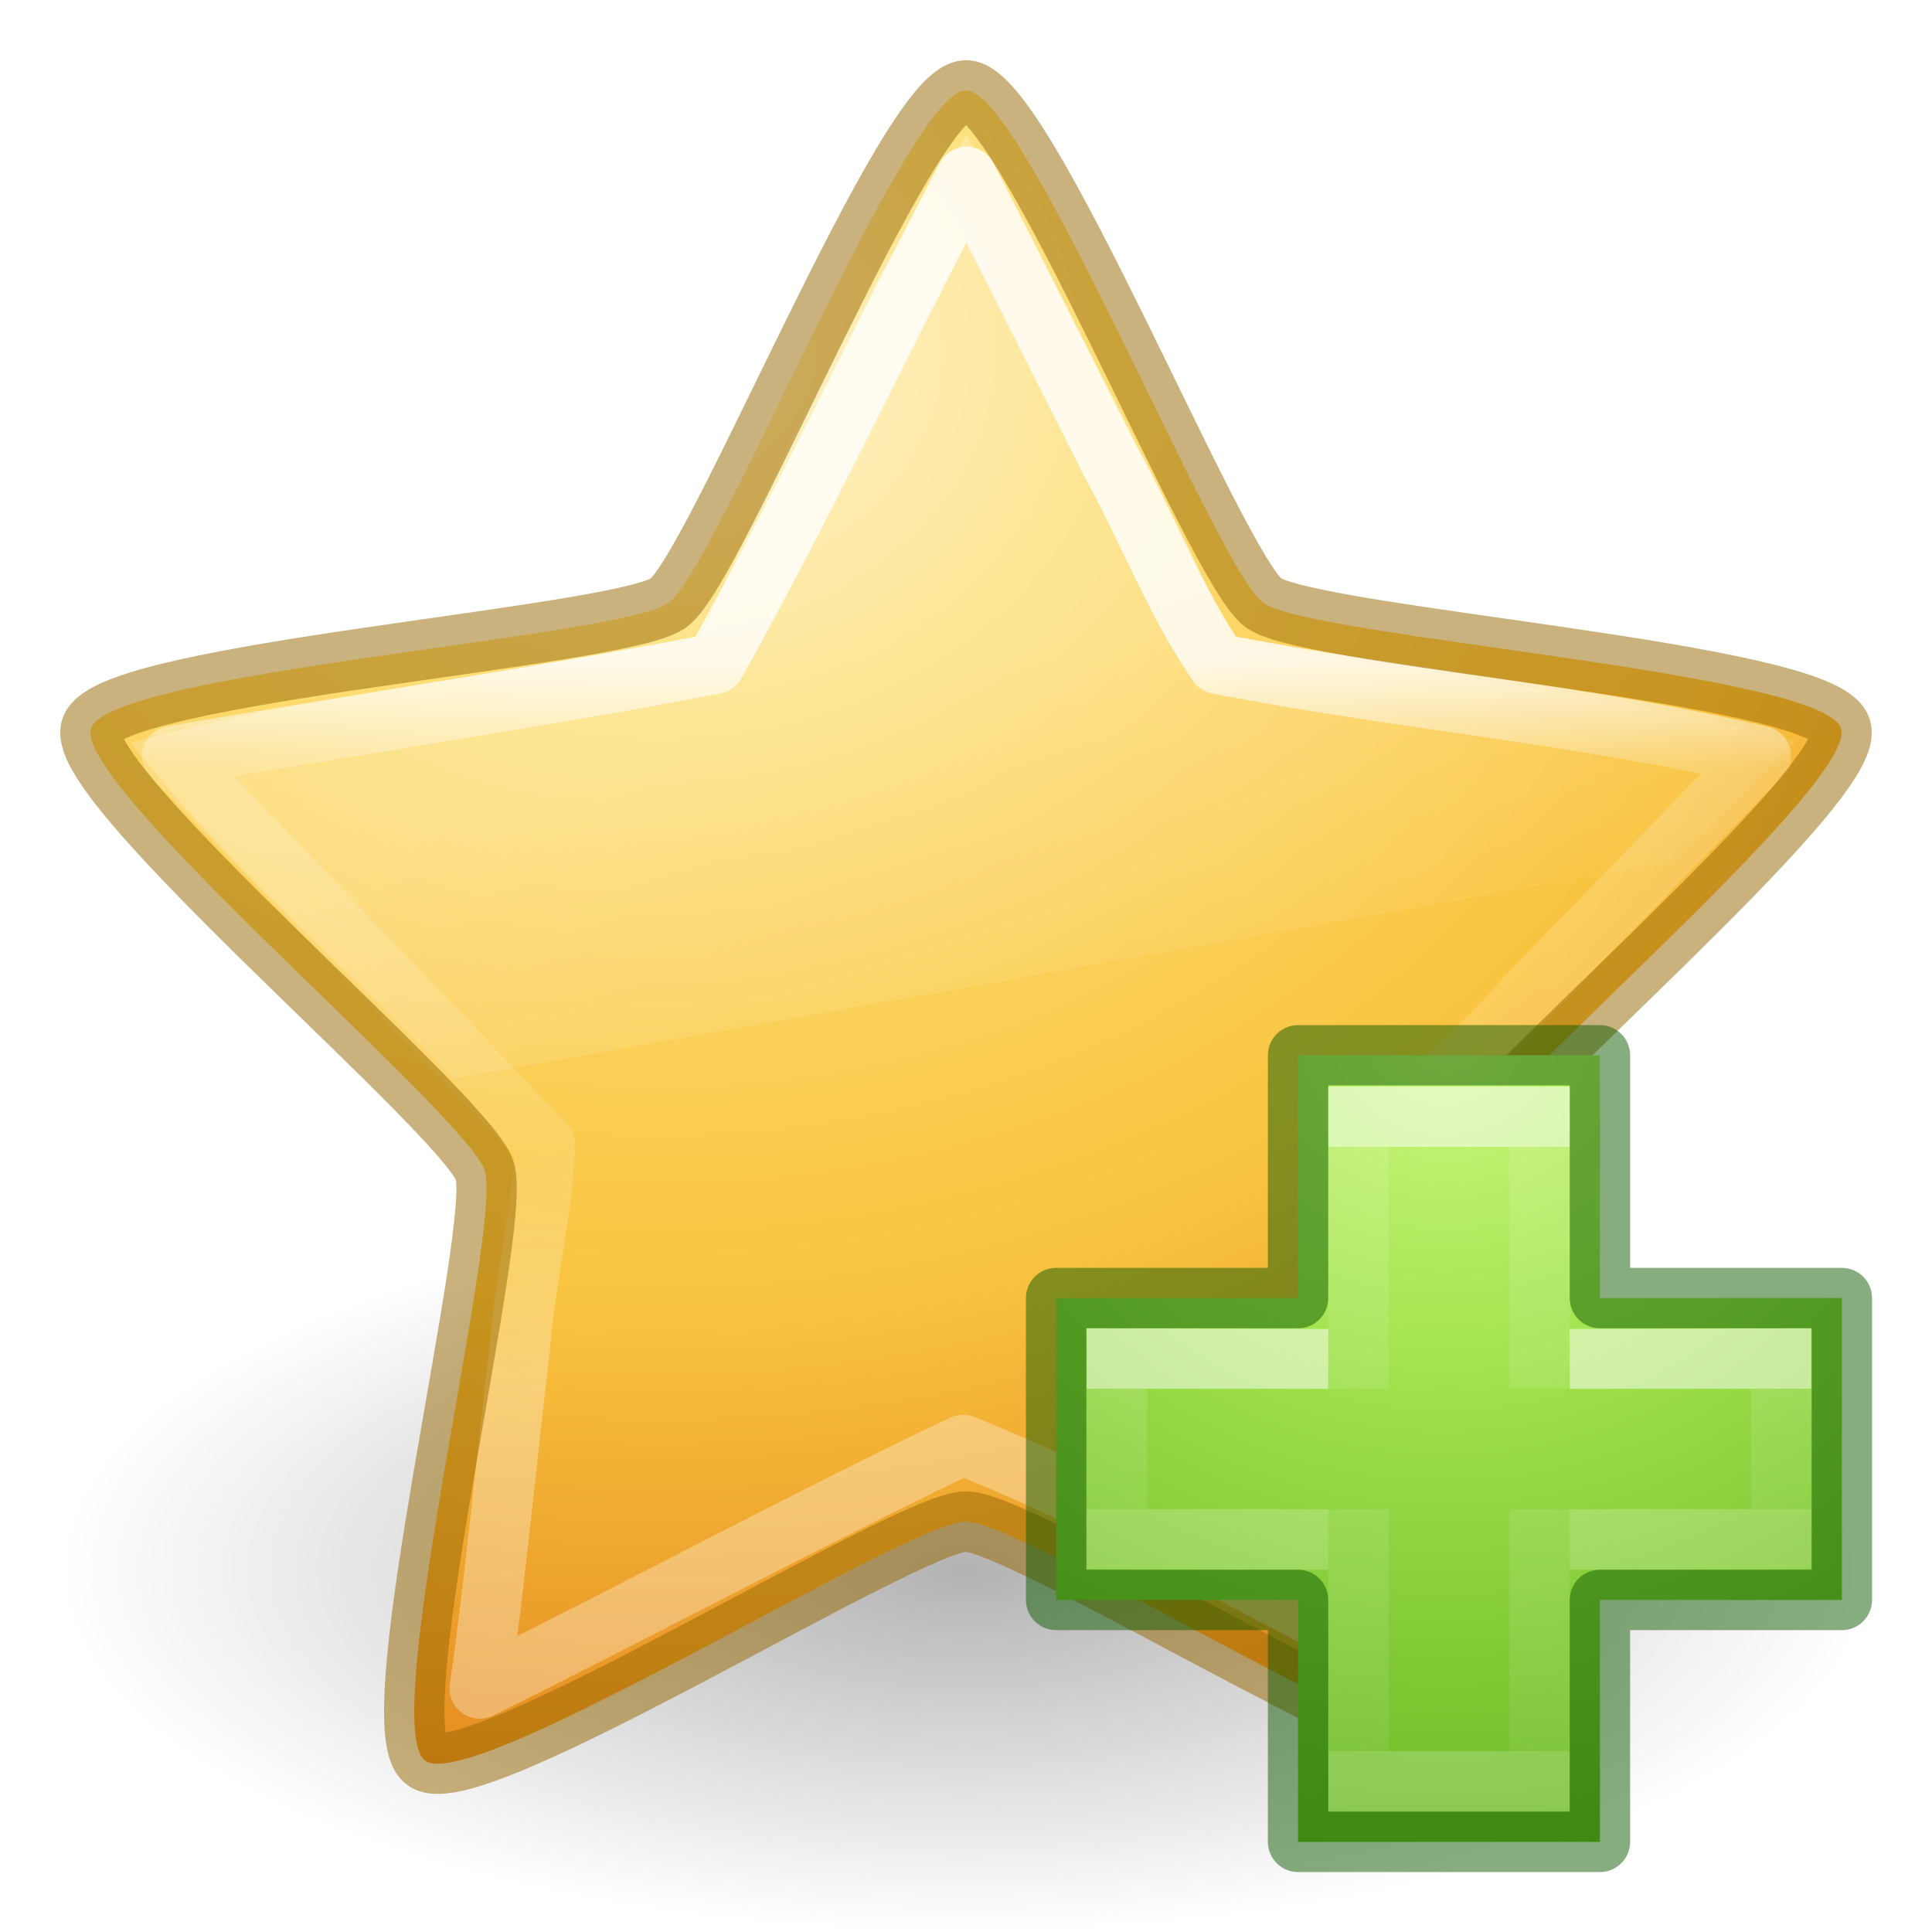
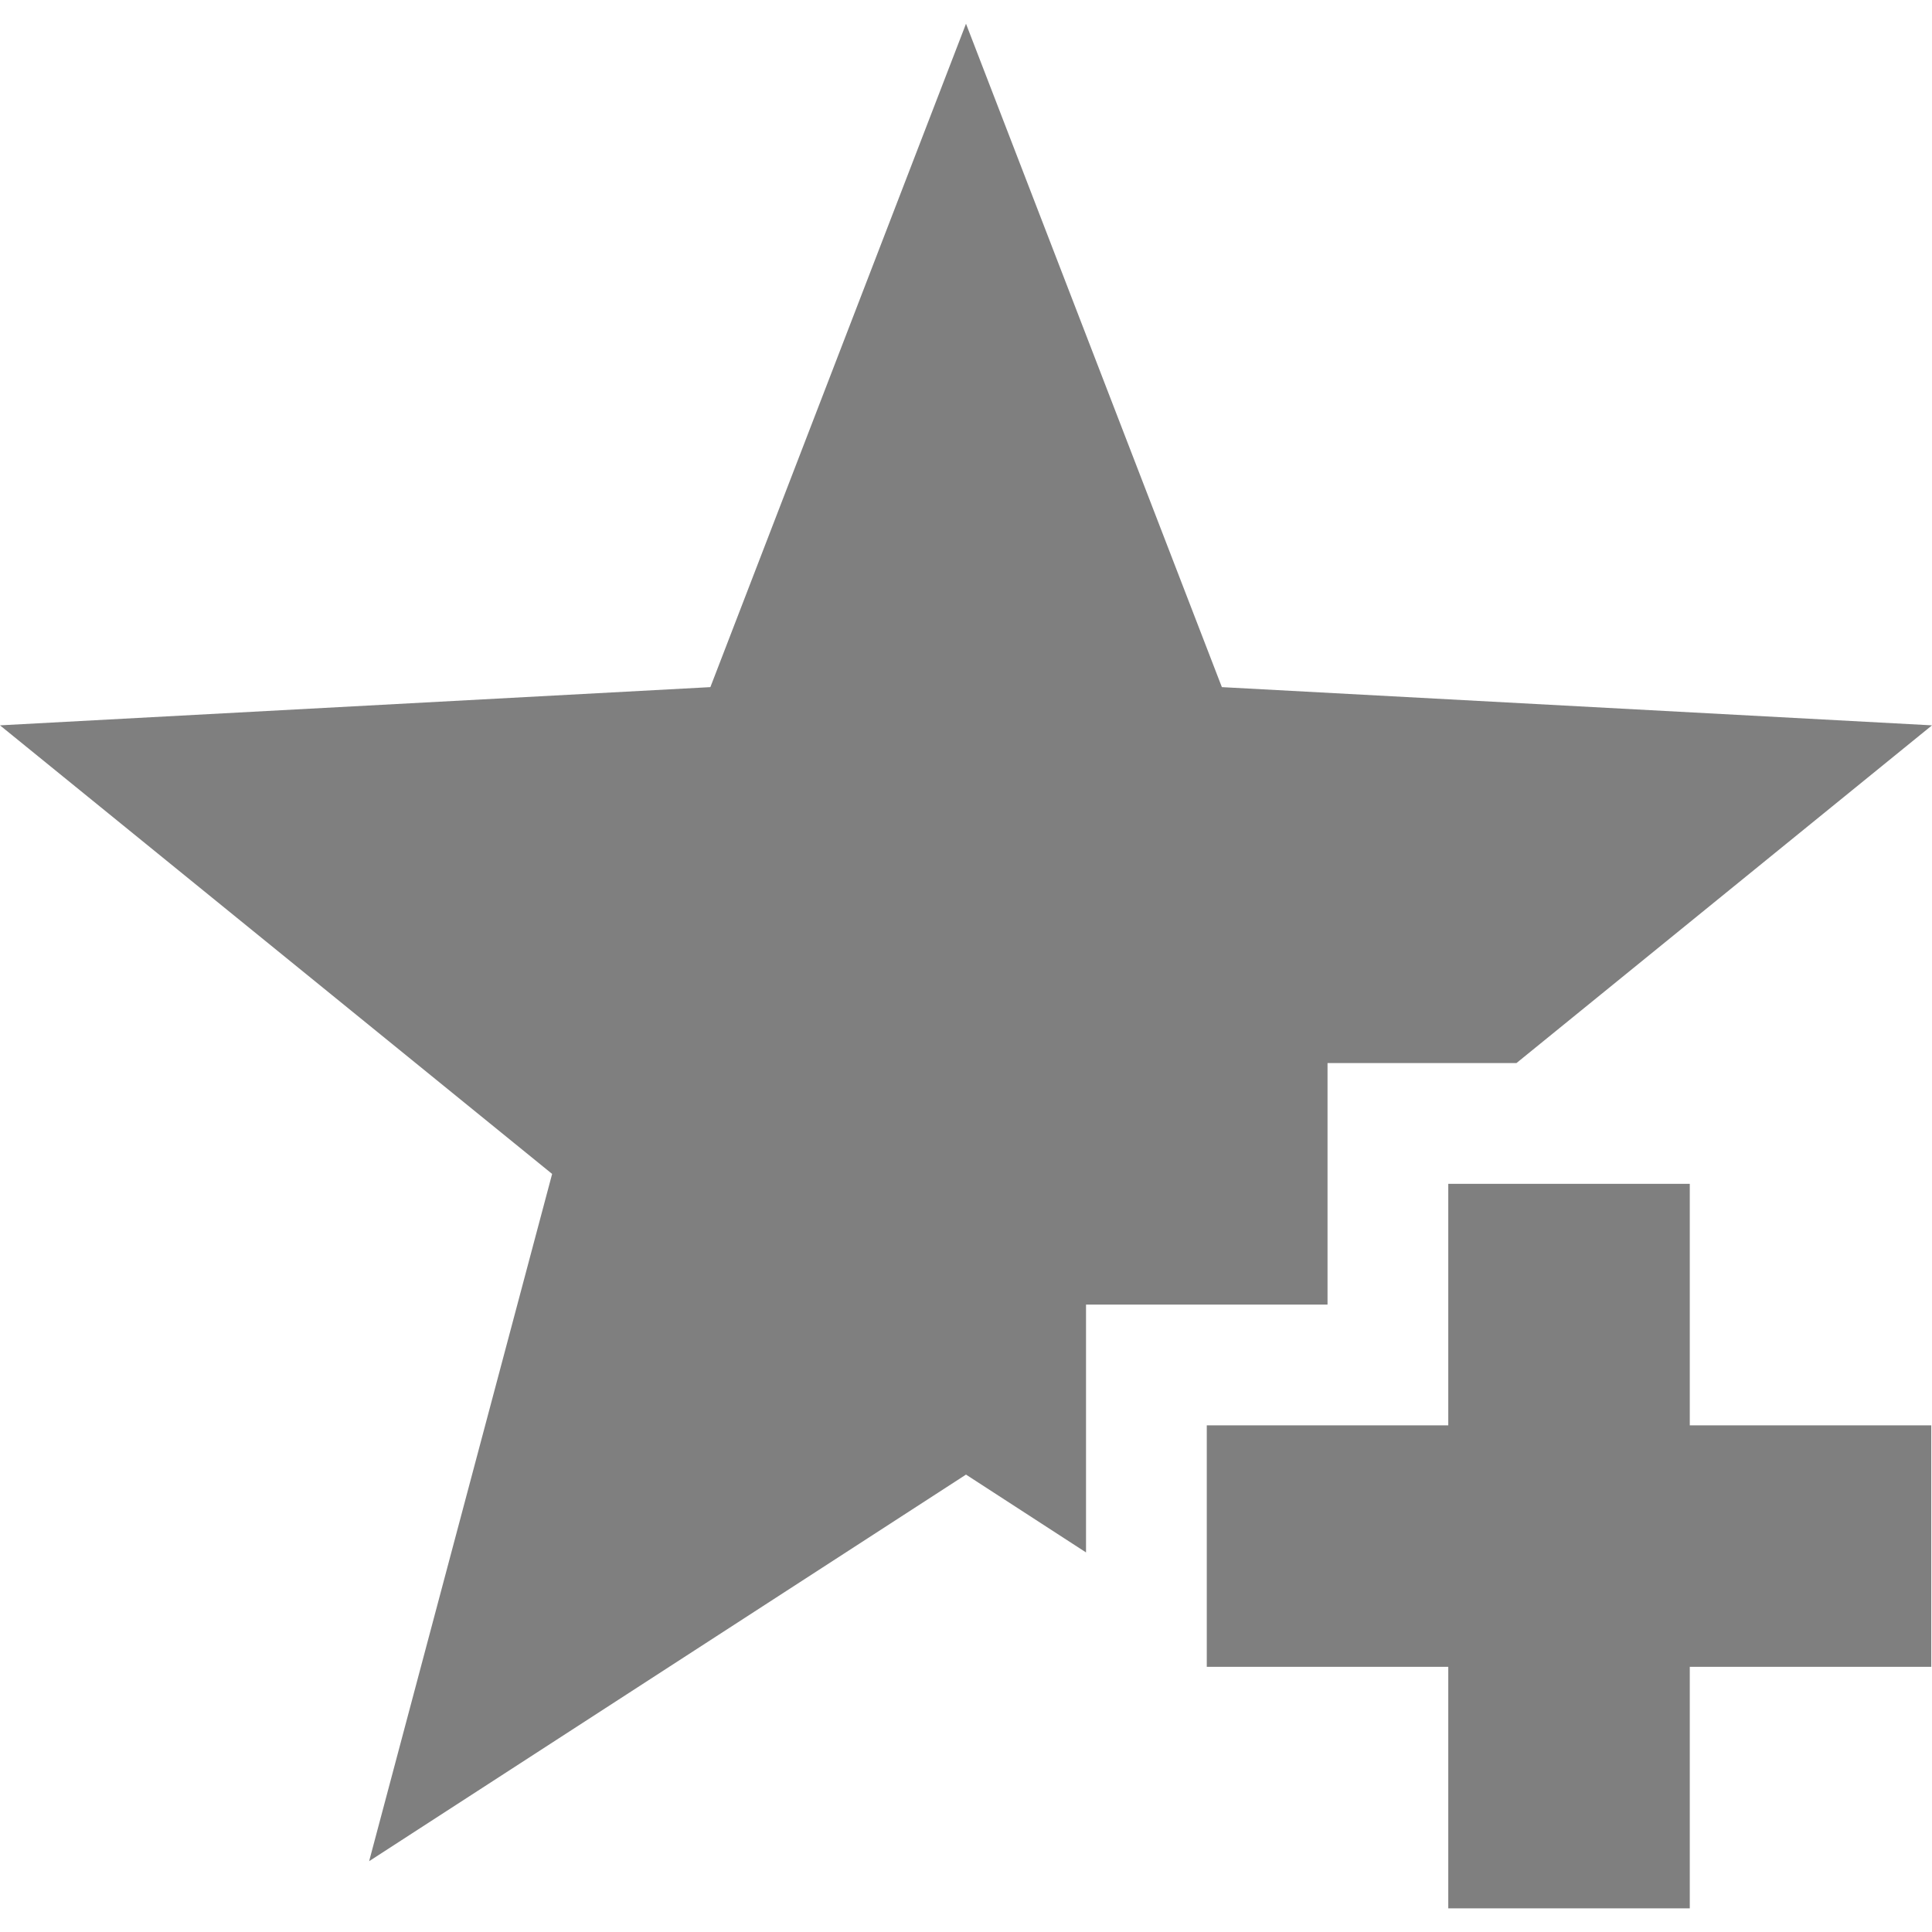
<svg xmlns="http://www.w3.org/2000/svg" xmlns:xlink="http://www.w3.org/1999/xlink" id="svg3883" height="32" width="32" version="1.1">
  <defs id="defs3885">
    <linearGradient id="linearGradient4336">
      <stop id="stop4338" style="stop-color:#ffffff;stop-opacity:1" offset="0" />
      <stop id="stop4340" style="stop-color:#ffffff;stop-opacity:0.235" offset="0.149" />
      <stop id="stop4342" style="stop-color:#ffffff;stop-opacity:0.157" offset="0.679" />
      <stop id="stop4344" style="stop-color:#ffffff;stop-opacity:0.392" offset="1" />
    </linearGradient>
    <linearGradient id="linearGradient8265-821-176-38-919-66-249">
      <stop offset="0" style="stop-color:#ffffff;stop-opacity:0.275" id="stop2687" />
      <stop offset="1" style="stop-color:#ffffff;stop-opacity:0" id="stop2689" />
    </linearGradient>
    <linearGradient id="linearGradient3846">
      <stop offset="0" style="stop-color:#fff3cb;stop-opacity:1" id="stop3848" />
      <stop offset="0.262" style="stop-color:#fdde76;stop-opacity:1" id="stop3850" />
      <stop offset="0.661" style="stop-color:#f9c440;stop-opacity:1" id="stop3852" />
      <stop offset="1" style="stop-color:#e48b20;stop-opacity:1" id="stop3854" />
    </linearGradient>
    <linearGradient id="linearGradient8838">
      <stop offset="0" style="stop-color:#000000;stop-opacity:1" id="stop8840" />
      <stop offset="1" style="stop-color:#000000;stop-opacity:0" id="stop8842" />
    </linearGradient>
    <linearGradient gradientTransform="matrix(0.6444462,0,0,0.6444462,2.453724,-1.478483)" gradientUnits="userSpaceOnUse" xlink:href="#linearGradient8265-821-176-38-919-66-249" id="linearGradient3038" y2="33.955" x2="15.215" y1="22.292" x1="11.566" />
    <linearGradient gradientTransform="matrix(0.6444462,0,0,0.6444462,0.5333307,0.533256)" gradientUnits="userSpaceOnUse" xlink:href="#linearGradient4336" id="linearGradient3041" y2="34.817" x2="29.647" y1="16.097" x1="29.647" />
    <radialGradient gradientTransform="matrix(0,1.710402,-2.03826,0,63.16229,-16.65789)" gradientUnits="userSpaceOnUse" xlink:href="#linearGradient3846" id="radialGradient3044" fy="25.625" fx="13.139" r="13.931" cy="25.625" cx="13.139" />
    <radialGradient gradientTransform="matrix(1.411765,0,0,0.5647051,-72.41173,23.38824)" gradientUnits="userSpaceOnUse" xlink:href="#linearGradient8838" id="radialGradient3049" fy="4.625" fx="62.625" r="10.625" cy="4.625" cx="62.625" />
    <radialGradient gradientTransform="matrix(0,0.6859791,-0.7462606,0,60.28838,-27.73749)" gradientUnits="userSpaceOnUse" xlink:href="#linearGradient3242-7-3-8-0-4-58-06" id="radialGradient3343" fy="48.709" fx="65.325" r="31" cy="48.709" cx="65.325" />
    <linearGradient id="linearGradient3242-7-3-8-0-4-58-06">
      <stop id="stop3244-5-8-5-6-4-3-8" style="stop-color:#cdf87e;stop-opacity:1" offset="0" />
      <stop id="stop3246-9-5-1-5-3-0-7" style="stop-color:#a2e34f;stop-opacity:1" offset="0.262" />
      <stop id="stop3248-7-2-0-7-5-35-9" style="stop-color:#68b723;stop-opacity:1" offset="0.661" />
      <stop id="stop3250-8-2-8-5-6-40-4" style="stop-color:#1d7e0d;stop-opacity:1" offset="1" />
    </linearGradient>
    <linearGradient gradientTransform="matrix(0.4226933,0,0,0.3851314,14.54484,15.08297)" gradientUnits="userSpaceOnUse" xlink:href="#linearGradient4154" id="linearGradient3030-2" y2="36.136" x2="24.139" y1="10.171" x1="24.139" />
    <linearGradient id="linearGradient4154">
      <stop offset="0" style="stop-color:#ffffff;stop-opacity:1" id="stop4156" />
      <stop offset="0" style="stop-color:#ffffff;stop-opacity:0.235" id="stop4158" />
      <stop offset="1" style="stop-color:#ffffff;stop-opacity:0.157" id="stop4160" />
      <stop offset="1" style="stop-color:#ffffff;stop-opacity:0.392" id="stop4162" />
    </linearGradient>
    <linearGradient gradientTransform="matrix(0.3883339,0,0,0.4184212,15.30101,14.31835)" gradientUnits="userSpaceOnUse" xlink:href="#linearGradient4333" id="linearGradient3030-1" y2="25.528" x2="24.139" y1="20.749" x1="24.139" />
    <linearGradient id="linearGradient4333">
      <stop id="stop4335" style="stop-color:#ffffff;stop-opacity:1" offset="0" />
      <stop id="stop4337" style="stop-color:#ffffff;stop-opacity:0.235" offset="0" />
      <stop id="stop4339" style="stop-color:#ffffff;stop-opacity:0.157" offset="1" />
      <stop id="stop4341" style="stop-color:#ffffff;stop-opacity:0.392" offset="1" />
    </linearGradient>
  </defs>
-   <path style="opacity:0.3;fill:url(#radialGradient3049);fill-opacity:1;fill-rule:evenodd;stroke:none;stroke-width:1;marker:none;visibility:visible;display:inline;overflow:visible" id="path8836" d="m 31,26 c 0,3.314 -6.716,6 -15,6 C 7.716,32 1,29.314 1,26 1,22.686 7.716,20 16,20 c 8.284,0 15,2.686 15,6 l 0,0 z" />
-   <path style="fill:url(#radialGradient3044);fill-opacity:1;fill-rule:nonzero;stroke:none;stroke-width:0.992;stroke-linecap:butt;stroke-linejoin:round;stroke-miterlimit:4;stroke-opacity:1;stroke-dasharray:none;stroke-dashoffset:0;marker:none;visibility:visible;display:inline;overflow:visible" id="path1307" d="m 16,1.497 c 0.979,0 4.134,7.911 4.926,8.488 0.792,0.577 9.264,1.145 9.566,2.079 0.302,0.934 -6.219,6.391 -6.522,7.325 -0.302,0.934 1.778,9.196 0.986,9.773 -0.792,0.577 -7.978,-3.961 -8.957,-3.961 -0.979,0 -8.165,4.539 -8.957,3.961 C 6.251,28.585 8.332,20.324 8.029,19.39 7.727,18.455 1.205,12.999 1.508,12.065 1.81,11.13 10.282,10.563 11.074,9.986 c 0.792,-0.577 3.947,-8.488 4.926,-8.488 z" />
-   <path style="opacity:0.8;fill:none;stroke:url(#linearGradient3041);stroke-width:1;stroke-linecap:butt;stroke-linejoin:round;stroke-miterlimit:4;stroke-opacity:1;stroke-dasharray:none;stroke-dashoffset:0;marker:none;visibility:visible;display:inline;overflow:visible" id="path3849" d="m 16.009,2.929 c -1.412,2.674 -2.696,5.432 -4.168,8.065 -2.974,0.572 -5.995,1.013 -8.988,1.529 2.069,2.127 4.115,4.287 6.169,6.422 -0.028,1.12 -0.33,2.255 -0.412,3.383 -0.215,1.763 -0.409,3.879 -0.664,5.638 2.67,-1.317 5.319,-2.754 8.003,-4.033 2.889,1.163 5.624,2.788 8.207,4.092 -0.404,-2.844 -0.922,-6.105 -1.297,-8.947 0.678,-0.937 1.653,-1.672 2.416,-2.553 1.295,-1.335 2.582,-2.678 3.89,-4.001 C 26.202,11.826 23.142,11.581 20.171,10.994 19.464,9.968 19.007,8.751 18.399,7.654 17.605,6.078 16.818,4.497 16.009,2.929 z" />
-   <path style="opacity:0.8;fill:url(#linearGradient3038);fill-opacity:1;fill-rule:nonzero;stroke:none;stroke-width:1;marker:none;visibility:visible;display:inline;overflow:visible;enable-background:accumulate" id="path3853" d="m 16.009,2.241 c -0.254,0.374 -2.347,3.473 -4.375,8.25 a 0.206,0.206 0 0 1 -0.031,0.031 0.206,0.206 0 0 1 -0.094,0.062 0.206,0.206 0 0 1 -0.031,0.031 c -3.005,0.49 -7.003,1.039 -9.313,1.688 1.578,2.001 3.56,3.737 5.344,5.562 l 20.25,-3.594 c 0.583,-0.584 1.713,-1.713 2,-2 -2.872,-0.777 -6.239,-1.134 -9.25,-1.625 a 0.206,0.206 0 0 1 -0.031,-0.031 0.206,0.206 0 0 1 -0.094,-0.062 0.206,0.206 0 0 1 -0.031,-0.031 C 18.827,6.982 16.296,2.722 16.009,2.241 z" />
-   <path style="display:inline;overflow:visible;visibility:visible;fill:none;fill-opacity:1;fill-rule:evenodd;stroke:#956500;stroke-width:1;stroke-linecap:butt;stroke-linejoin:round;stroke-miterlimit:4;stroke-dasharray:none;stroke-dashoffset:0;stroke-opacity:1;marker:none;color:#000000;clip-rule:nonzero;opacity:0.5;isolation:auto;mix-blend-mode:normal;color-interpolation:sRGB;color-interpolation-filters:linearRGB;solid-color:#000000;solid-opacity:1;filter-blend-mode:normal;filter-gaussianBlur-deviation:0;color-rendering:auto;image-rendering:auto;shape-rendering:auto;text-rendering:auto;enable-background:accumulate" id="path1307-2" d="m 16,1.497 c 0.979,0 4.134,7.911 4.926,8.488 0.792,0.577 9.264,1.145 9.566,2.079 0.302,0.934 -6.219,6.391 -6.522,7.325 -0.302,0.934 1.778,9.196 0.986,9.773 -0.792,0.577 -7.978,-3.961 -8.957,-3.961 -0.979,0 -8.165,4.539 -8.957,3.961 C 6.251,28.585 8.332,20.324 8.029,19.39 7.727,18.455 1.205,12.999 1.508,12.065 1.81,11.13 10.282,10.563 11.074,9.986 c 0.792,-0.577 3.947,-8.488 4.926,-8.488 z" />
-   <g id="g4374">
-     <path style="color:#000000;display:inline;overflow:visible;visibility:visible;fill:url(#radialGradient3343);fill-opacity:1;fill-rule:nonzero;stroke:none;stroke-width:0.985;stroke-linecap:round;stroke-linejoin:round;stroke-miterlimit:4;stroke-dasharray:none;stroke-dashoffset:0;stroke-opacity:1;marker:none;enable-background:accumulate" id="path2262" d="m 21.5,21.5 0,-4.021 5,0 0,4.021 4.007,0 0,5 -4.007,0 0,4.007 -5,0 0,-4.007 -4.007,0 0,-5 4.007,0 z" />
-     <path d="m 22.5,23.003 0,-4.503 3,0 0,4.497 M 25.5,25 l 0,4.5 -3,0 0,-4.5" id="path2272-4" style="display:inline;opacity:0.5;fill:none;stroke:url(#linearGradient3030-2);stroke-width:1;stroke-linecap:butt;stroke-linejoin:miter;stroke-miterlimit:4;stroke-dasharray:none;stroke-opacity:1" />
-     <path d="m 26,22.512 3.5,-0.011 0,2.988 L 26,25.5 m -4,0 -3.5,-0.011 0,-2.988 L 22,22.512" id="path2272-2" style="display:inline;opacity:0.5;fill:none;stroke:url(#linearGradient3030-1);stroke-width:1;stroke-linecap:butt;stroke-linejoin:miter;stroke-miterlimit:4;stroke-dasharray:none;stroke-opacity:1" />
-     <path style="color:#000000;clip-rule:nonzero;display:inline;overflow:visible;visibility:visible;opacity:0.5;isolation:auto;mix-blend-mode:normal;color-interpolation:sRGB;color-interpolation-filters:linearRGB;solid-color:#000000;solid-opacity:1;fill:none;fill-opacity:1;fill-rule:nonzero;stroke:#0f5a00;stroke-width:1;stroke-linecap:round;stroke-linejoin:round;stroke-miterlimit:4;stroke-dasharray:none;stroke-dashoffset:0;stroke-opacity:1;marker:none;color-rendering:auto;image-rendering:auto;shape-rendering:auto;text-rendering:auto;enable-background:accumulate" id="path2262-9" d="m 21.5,21.5 0,-4.021 5,0 0,4.021 4.007,0 0,5 -4.007,0 0,4.007 -5,0 0,-4.007 -4.007,0 0,-5 4.007,0 z" />
-   </g>
+   <path d="M 16,0.393 11.766,11.381 1e-7,12.014 l 9.145,7.43 -3.031,11.383 L 16,24.424 l 1.988,1.289 0,-4.105 4,0 0,-2 0,-2 3.129,0 L 32,12.014 20.238,11.381 16,0.393 Z m 7.988,19.215 0,4 -4,0 0,4 4,0 0,4 4,0 0,-4 4,0 0,-4 -4,0 0,-4 -4,0 z" id="path6634" style="color:#000000;font-style:normal;font-variant:normal;font-weight:normal;font-stretch:normal;line-height:normal;font-family:sans-serif;-inkscape-font-specification:sans-serif;text-indent:0;text-align:start;text-decoration:none;text-decoration-line:none;letter-spacing:normal;word-spacing:normal;text-transform:none;direction:ltr;block-progression:tb;writing-mode:lr-tb;baseline-shift:baseline;text-anchor:start;display:inline;overflow:visible;visibility:visible;opacity:0.5;fill:#000000;fill-opacity:1;stroke:none;stroke-width:5.359;marker:none;enable-background:accumulate" />
</svg>
